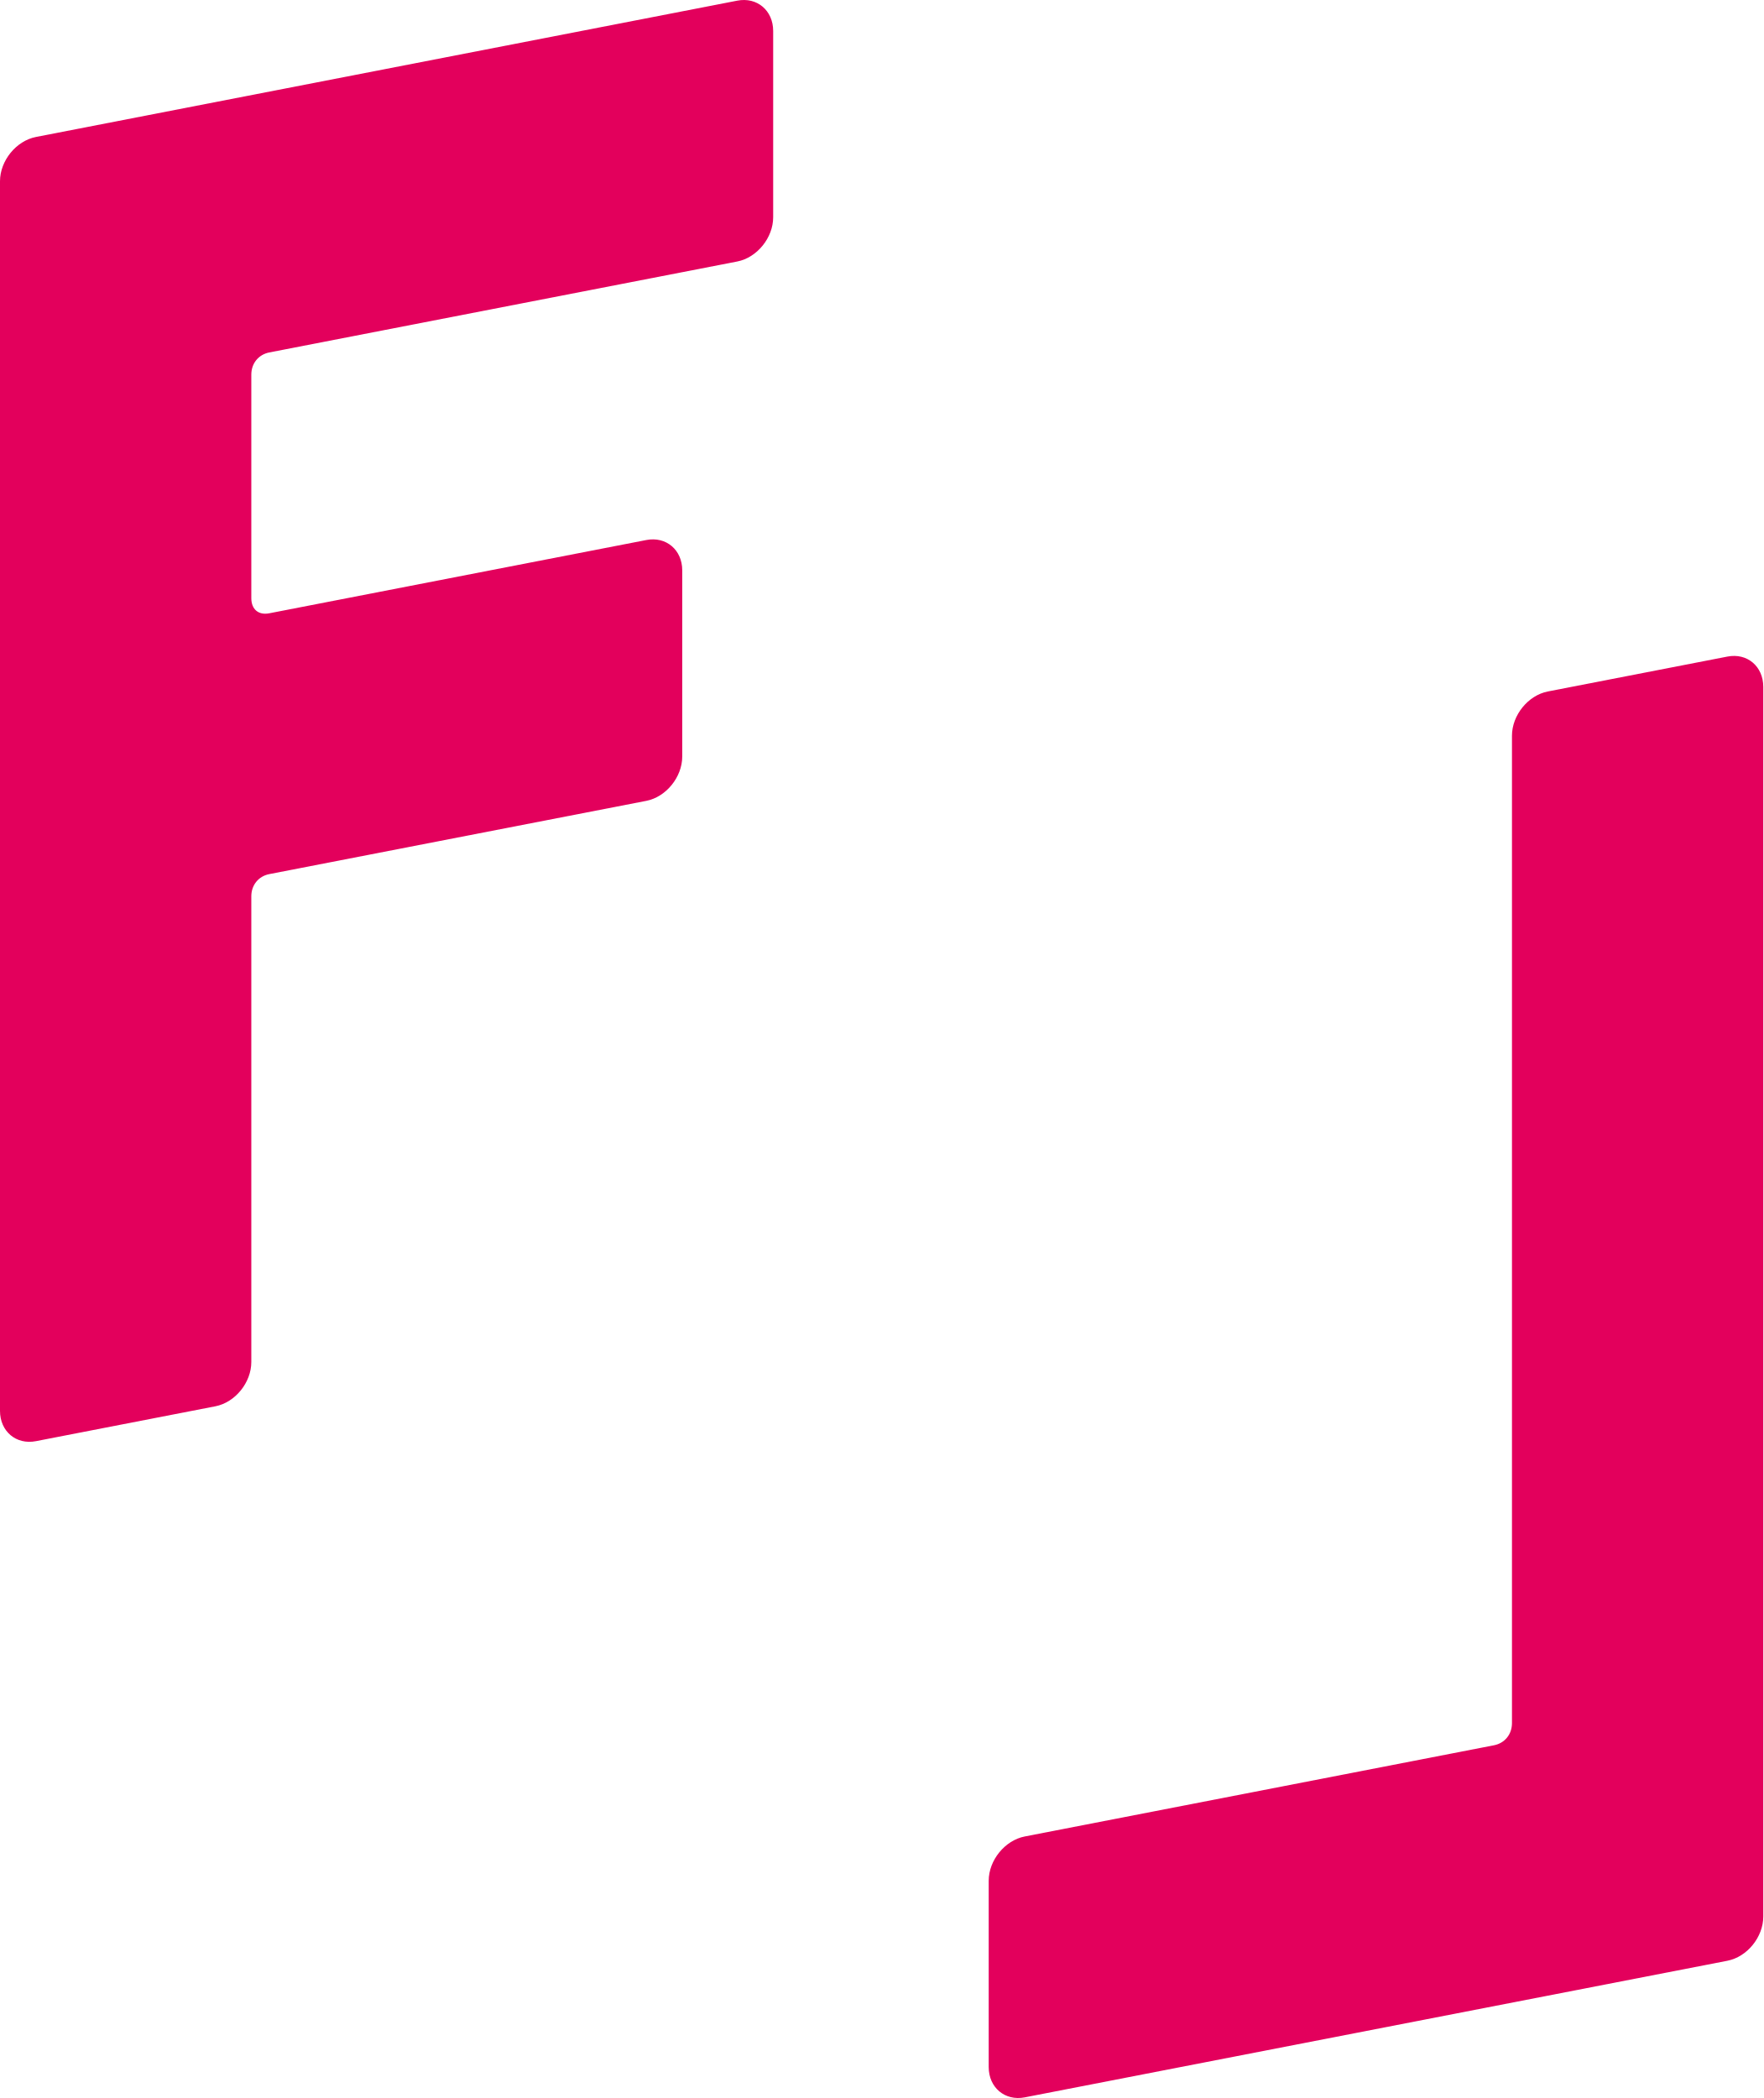
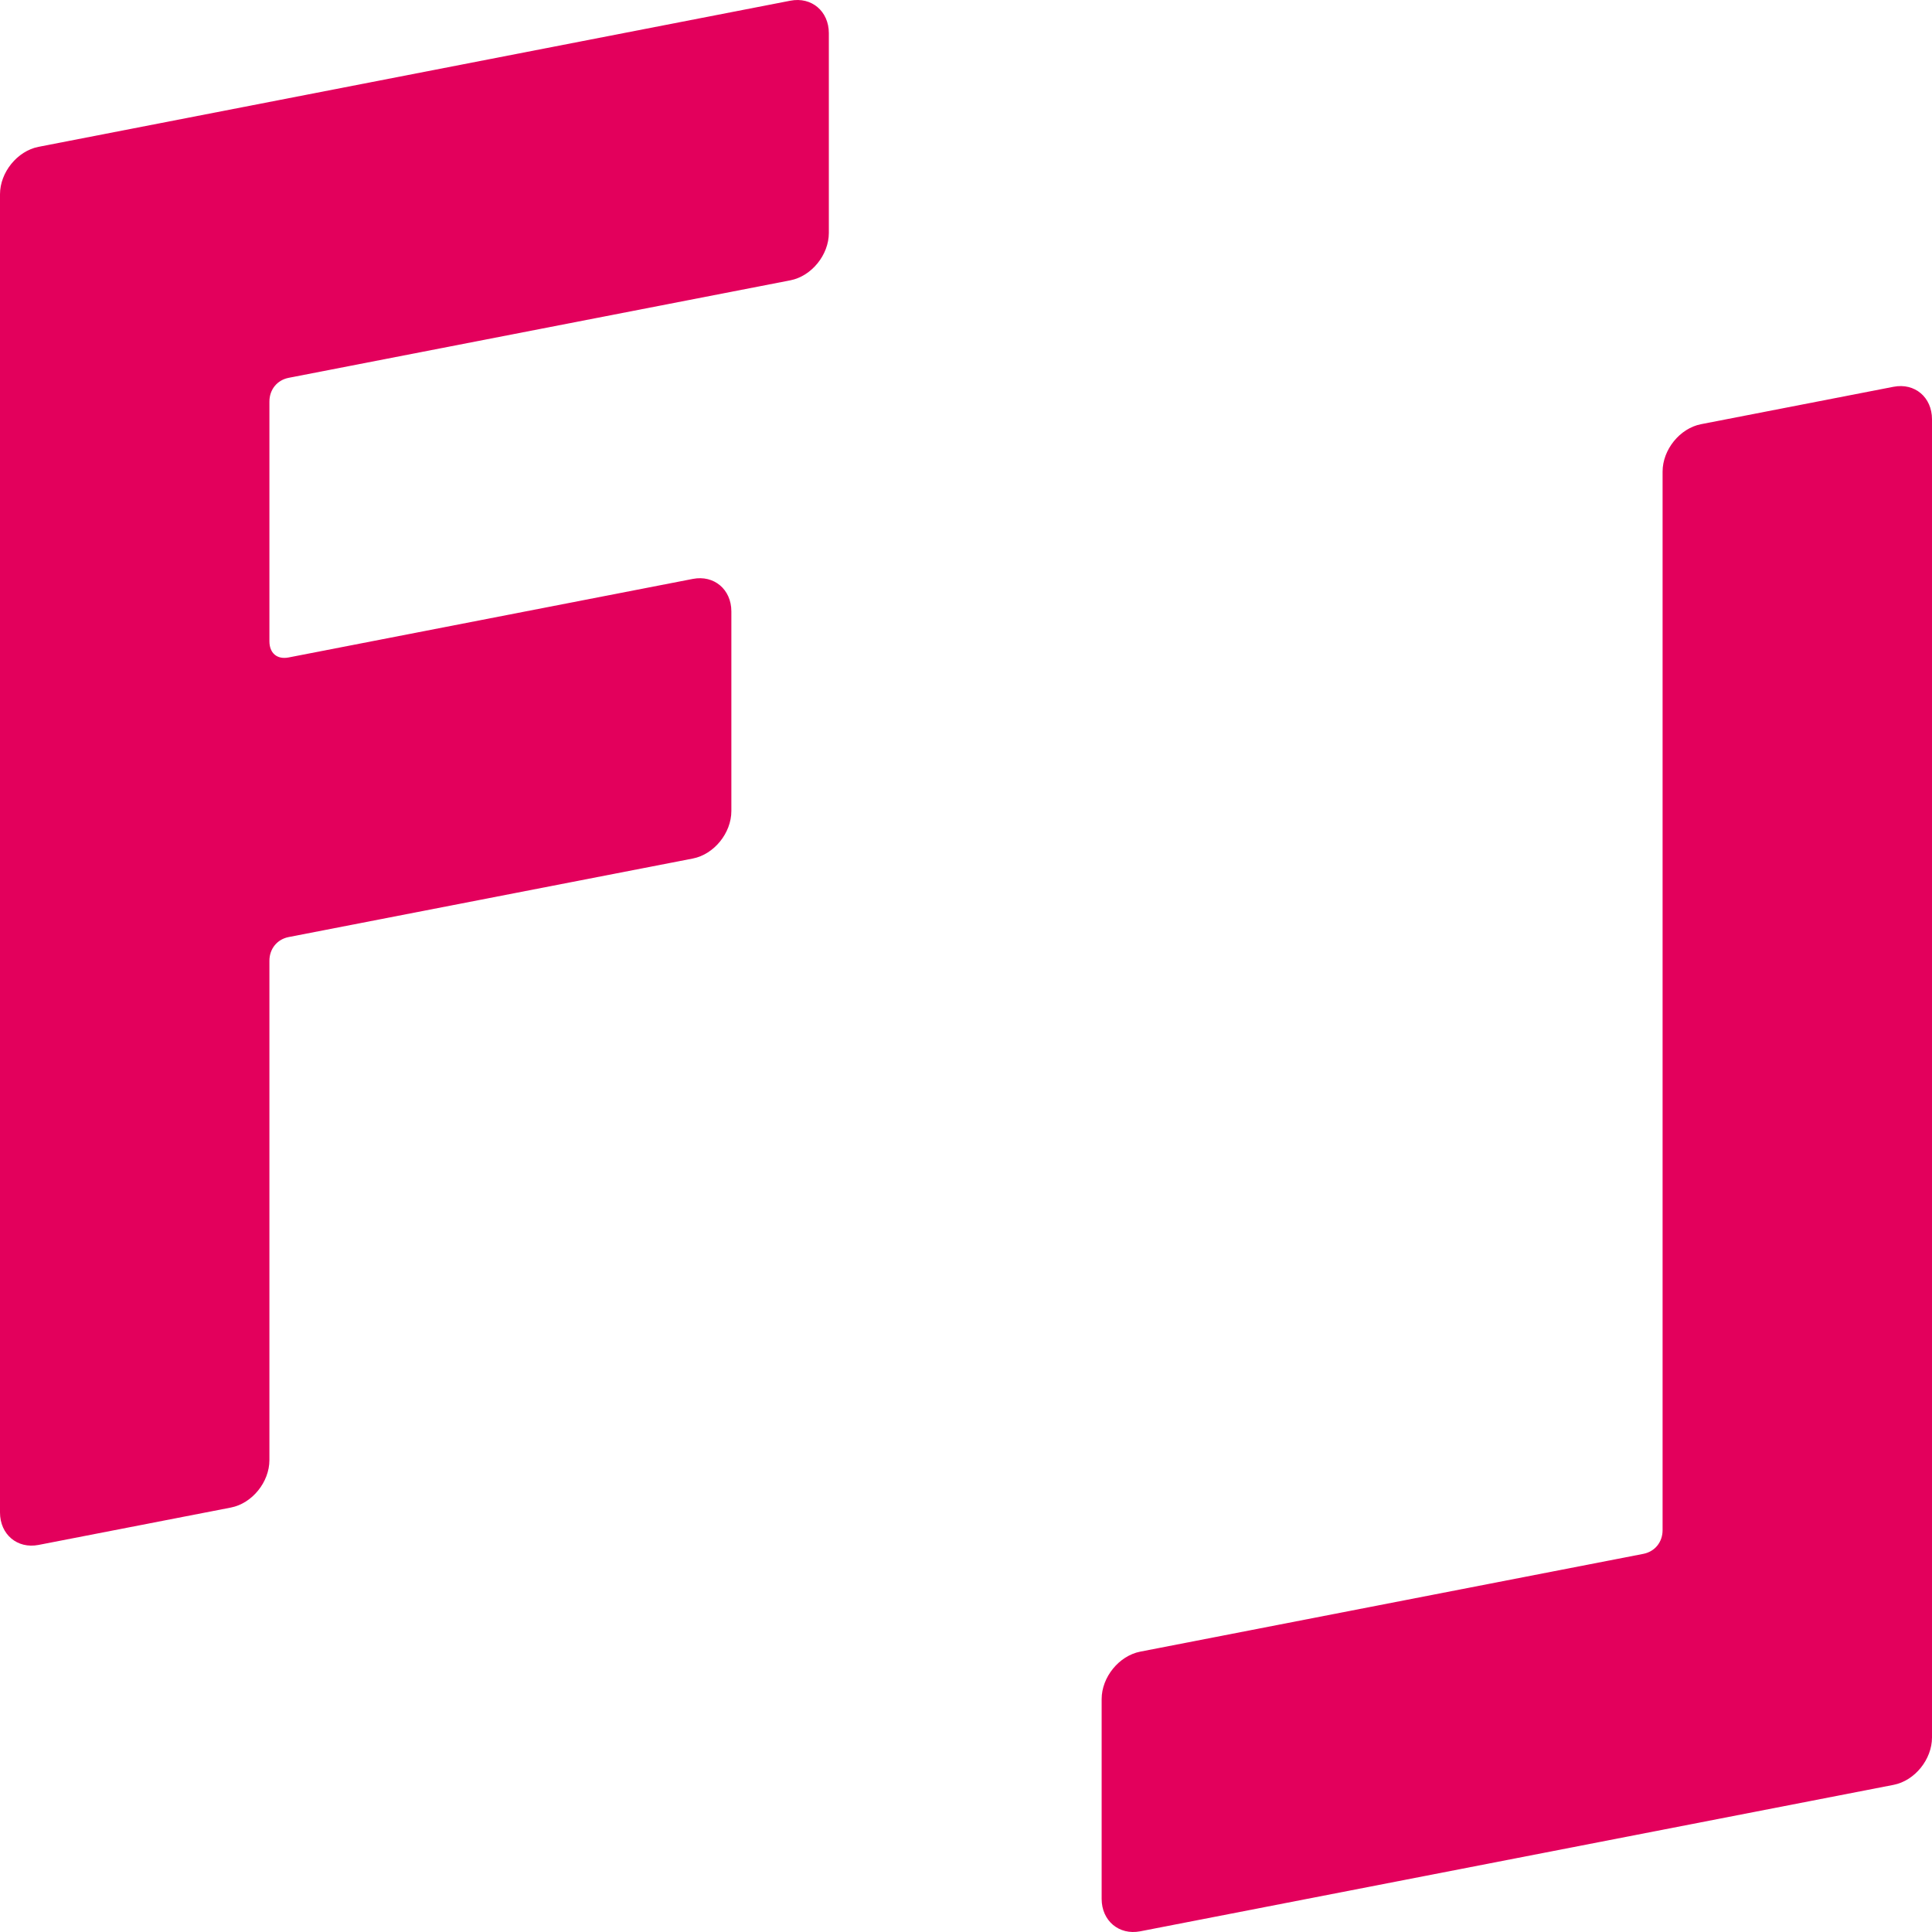
- <svg xmlns="http://www.w3.org/2000/svg" version="1.1" id="svg2" xml:space="preserve" width="136.975" height="162.976" viewBox="0 0 136.975 162.976">
+ <svg xmlns="http://www.w3.org/2000/svg" version="1.1" id="svg2" xml:space="preserve" width="140" height="140" viewBox="0 0 140 140">
  <defs id="defs6" />
  <g id="g10" transform="matrix(1.333333,0,0,-1.333333,-302.3627,706.7717)">
    <g id="g12" transform="scale(0.1)">
-       <path d="m 3148.61,4872.15 c 0,11.93 9.38,23.54 20.91,25.78 l 104.6,20.33 c 11.55,2.25 20.91,-5.71 20.91,-17.64 V 4184.2 c 0,-11.93 -9.36,-23.53 -20.91,-25.77 l -409.4,-79.59 c -11.51,-2.23 -20.97,5.71 -20.97,17.64 v 108.56 c 0,11.94 9.46,23.55 20.97,25.79 l 273.4,53.14 c 6.3,1.23 10.49,6.37 10.49,12.91 v 575.27" style="fill:#e3005c;fill-opacity:1;fill-rule:nonzero;stroke:none" id="path14" />
+       <path d="m 3171.3,5044.473 c 0,11.93 9.38,23.54 20.91,25.78 l 104.6,20.33 c 11.55,2.25 20.91,-5.71 20.91,-17.64 v -716.42 c 0,-11.93 -9.36,-23.53 -20.91,-25.77 l -409.4,-79.59 c -11.51,-2.23 -20.97,5.71 -20.97,17.64 v 108.56 c 0,11.94 9.46,23.55 20.97,25.79 l 273.4,53.14 c 6.3,1.23 10.49,6.37 10.49,12.91 v 575.27" style="fill:#e3005c;fill-opacity:1;fill-rule:nonzero;stroke:none" id="path14" />
      <path d="m 2414.14,4778.63 v -271.37 c 0,-11.94 -9.38,-23.54 -20.92,-25.79 l -104.56,-20.32 c -11.53,-2.24 -20.94,5.7 -20.94,17.65 v 716.4 c 0,11.93 9.41,23.54 20.94,25.79 l 408.6,79.42 c 11.52,2.24 20.92,-5.72 20.92,-17.66 v -108.54 c 0,-11.93 -9.4,-23.53 -20.92,-25.77 l -272.65,-52.99 c -6.27,-1.23 -10.47,-6.37 -10.47,-12.92 V 4952.3 c 0,-6.53 4.2,-10.05 10.47,-8.82 l 219.68,42.69 c 11.46,2.23 20.91,-5.7 20.91,-17.65 v -108.51 c 0,-11.98 -9.45,-23.57 -20.91,-25.8 l -219.68,-42.69 c -6.27,-1.22 -10.47,-6.39 -10.47,-12.89" style="fill:#e3005c;fill-opacity:1;fill-rule:nonzero;stroke:none" id="path16" />
    </g>
  </g>
</svg>
